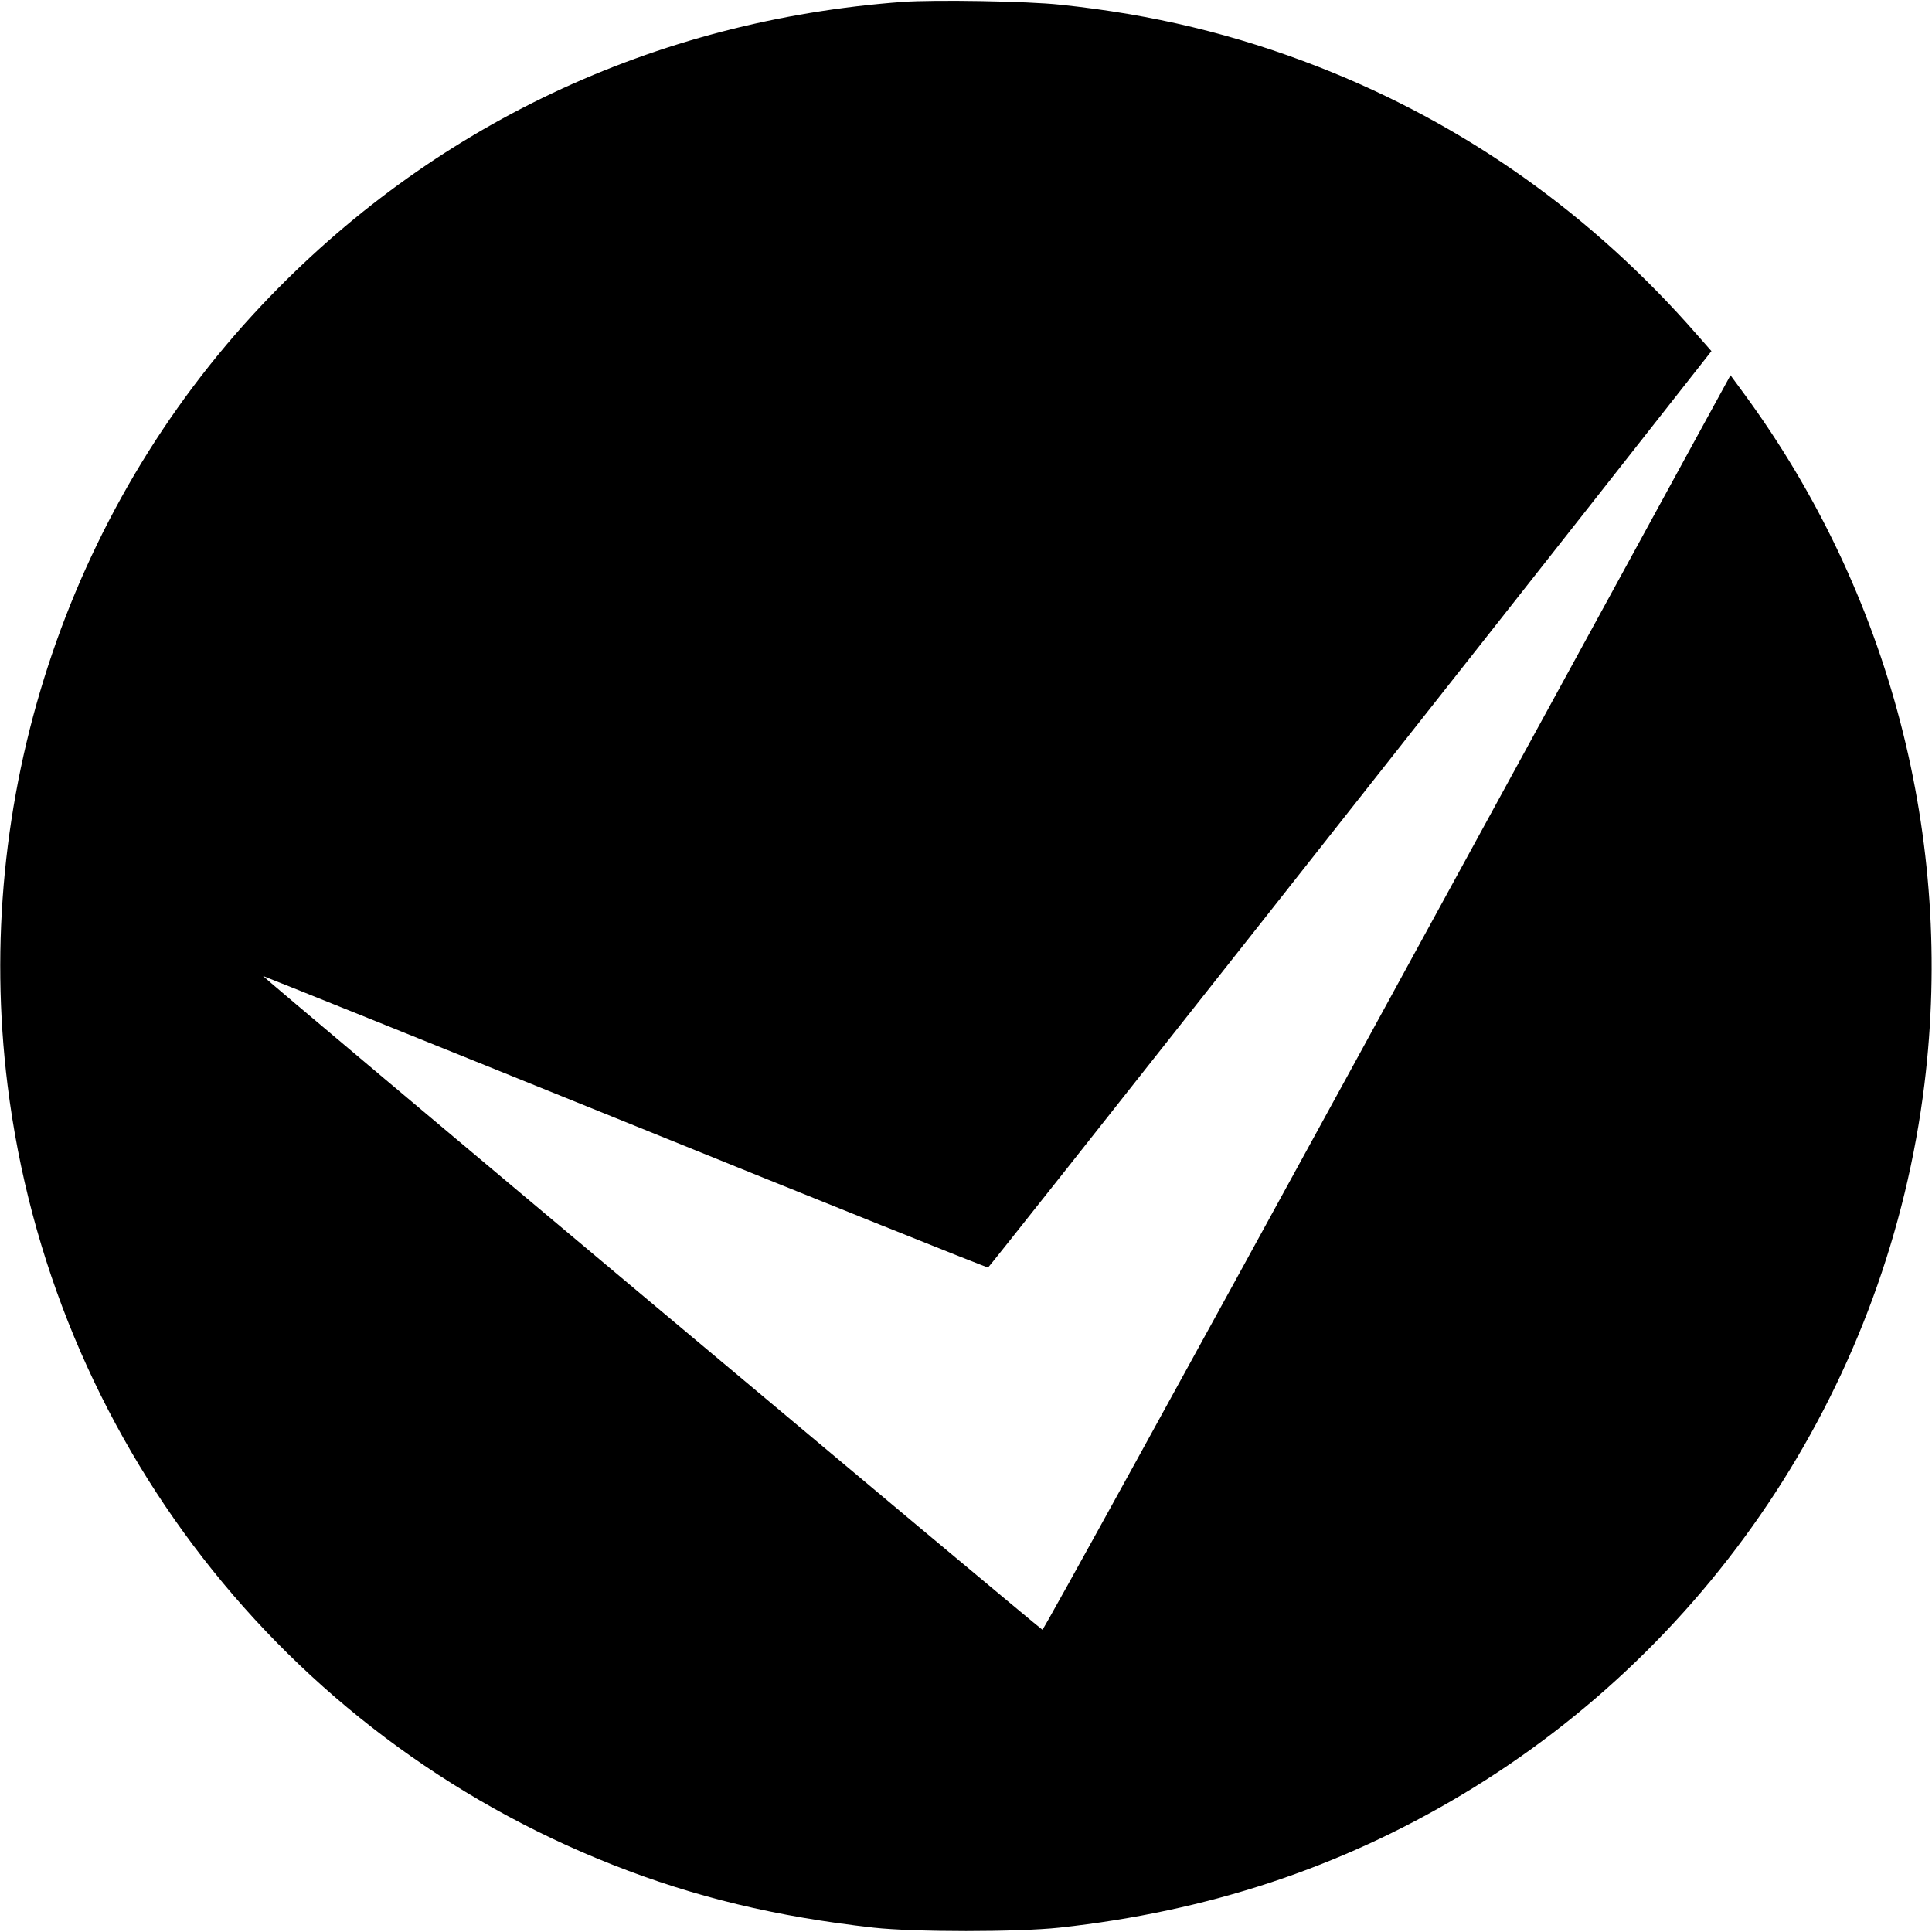
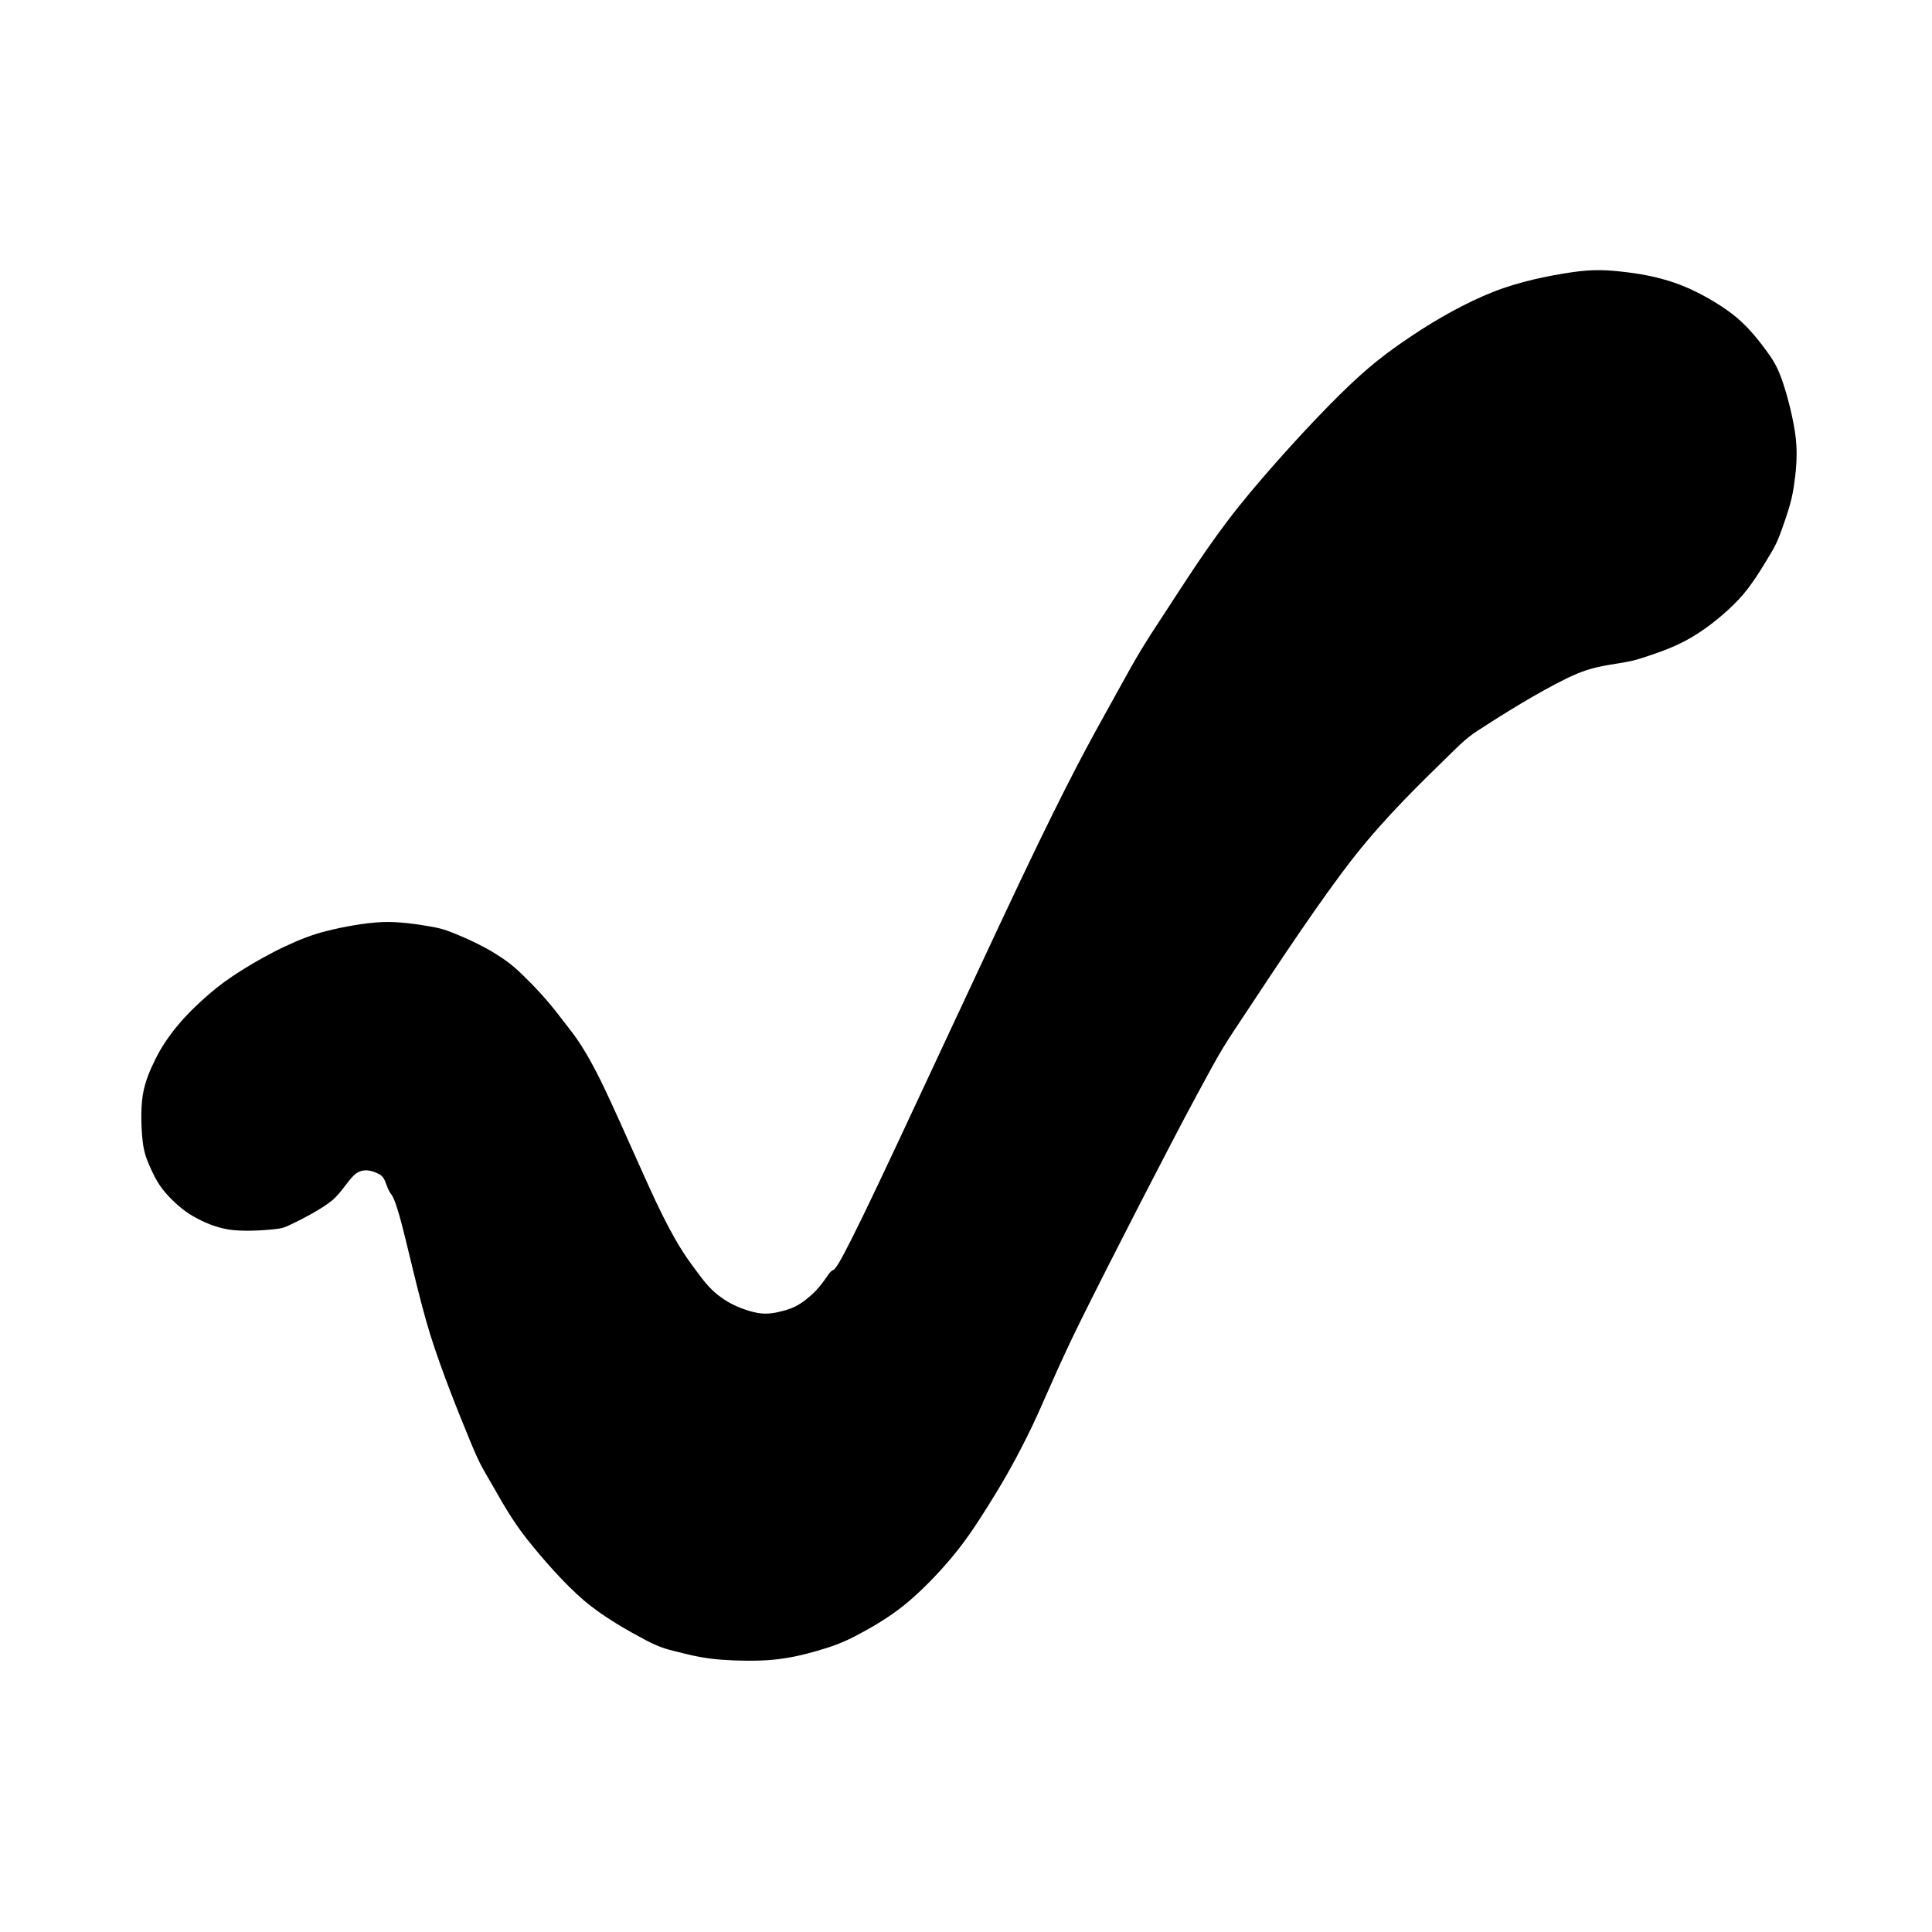
- <svg xmlns="http://www.w3.org/2000/svg" height="1024pt" preserveAspectRatio="xMidYMid meet" version="1.0" viewBox="0 0 1024 1024" width="1024pt">
-   <g fill="#000000" stroke="none" transform="translate(0,1024) scale(0.1,-0.1)">
-     <path d="M4785 10230 c-1318 -97 -2500 -656 -3398 -1608 -1037 -1099 -1534 -2623 -1347 -4133 231 -1861 1460 -3445 3208 -4133 436 -172 866 -275 1382 -333 218 -24 761 -24 985 0 787 86 1486 317 2134 705 1352 809 2259 2203 2451 3766 159 1297 -183 2606 -956 3659 l-72 98 -174 -318 c-95 -175 -914 -1672 -1818 -3326 -905 -1654 -1649 -3006 -1655 -3005 -13 4 -4136 3461 -4131 3465 1 1 864 -346 1917 -772 1053 -427 1919 -774 1926 -773 8 2 2540 3210 3805 4820 l29 37 -73 83 c-559 642 -1236 1121 -2008 1423 -442 173 -882 279 -1370 330 -172 19 -666 27 -835 15z" />
-   </g>
+ <svg xmlns="http://www.w3.org/2000/svg" width="1254" height="1254" viewBox="184 186 880 880">
+   <path fill="#000" d="M900 310C910.17 308.5 916.67 309 925 310C933.33 311 942 312.83 950 316C958 319.17 966.67 324.17 973 329C979.33 333.83 984.17 339.83 988 345C991.83 350.17 993.67 353.17 996 360C998.33 366.83 1001.17 378 1002 386C1002.83 394 1002 401.33 1001 408C1000 414.67 997.83 420.83 996 426C994.17 431.17 993.33 433.5 990 439C986.67 444.5 981.83 452.83 976 459C970.17 465.17 962.5 471.5 955 476C947.5 480.5 939.83 483.17 931 486C922.17 488.83 913.33 488.17 902 493C890.67 497.83 872.83 508.67 863 515C853.17 521.33 853.33 520.83 843 531C832.67 541.17 816 557 801 576C786 595 765 626.83 753 645C741 663.17 741.67 661.5 729 685C716.33 708.5 689.83 760.17 677 786C664.17 811.83 659.17 825.67 652 840C644.83 854.33 639.83 862.67 634 872C628.17 881.33 623.33 888.5 617 896C610.67 903.5 603.17 911.17 596 917C588.83 922.83 580.67 927.5 574 931C567.33 934.5 562.33 936.17 556 938C549.67 939.83 543.17 941.33 536 942C528.83 942.67 519.83 942.5 513 942C506.17 941.5 500.83 940.5 495 939C489.17 937.5 485.5 937 478 933C470.5 929 459 922.67 450 915C441 907.33 431 895.83 424 887C417 878.17 412.33 869.5 408 862C403.67 854.5 402.67 853.33 398 842C393.33 830.67 385.33 811 380 794C374.67 777 369.17 751 366 740C362.83 729 362.5 731.17 361 728C359.5 724.83 359.33 722.33 357 721C354.67 719.67 350.67 718 347 720C343.33 722 339.83 729.17 335 733C330.17 736.83 322.5 740.83 318 743C313.5 745.17 313 745.5 308 746C303 746.5 294 747 288 746C282 745 276.67 742.67 272 740C267.33 737.33 263.17 733.5 260 730C256.83 726.5 254.83 723 253 719C251.17 715 249.67 711.67 249 706C248.33 700.33 248 691.33 249 685C250 678.67 252.33 673.33 255 668C257.67 662.67 261 657.83 265 653C269 648.17 274.17 643.17 279 639C283.83 634.83 288.17 631.67 294 628C299.83 624.33 307.5 620 314 617C320.5 614 325.67 611.83 333 610C340.33 608.17 350.17 606.33 358 606C365.83 605.67 374.17 607 380 608C385.83 609 388.17 610 393 612C397.83 614 404.17 617 409 620C413.83 623 417 625.17 422 630C427 634.83 433.33 641.5 439 649C444.67 656.5 448.17 659.83 456 675C463.83 690.17 478.33 724.83 486 740C493.67 755.17 497.33 759.67 502 766C506.67 772.33 509.5 775 514 778C518.5 781 524.5 783.17 529 784C533.5 784.83 537.33 784 541 783C544.67 782 547.67 780.67 551 778C554.33 775.33 556.67 773.33 561 767C565.33 760.67 561 772.83 577 740C593 707.17 637.67 609.83 657 570C676.33 530.17 683.5 518.33 693 501C702.5 483.67 704.83 480 714 466C723.17 452 734.67 433.67 748 417C761.33 400.33 780.83 379 794 366C807.17 353 815.33 346.83 827 339C838.67 331.17 851.83 323.83 864 319C876.17 314.17 889.83 311.5 900 310Z" />
</svg>
